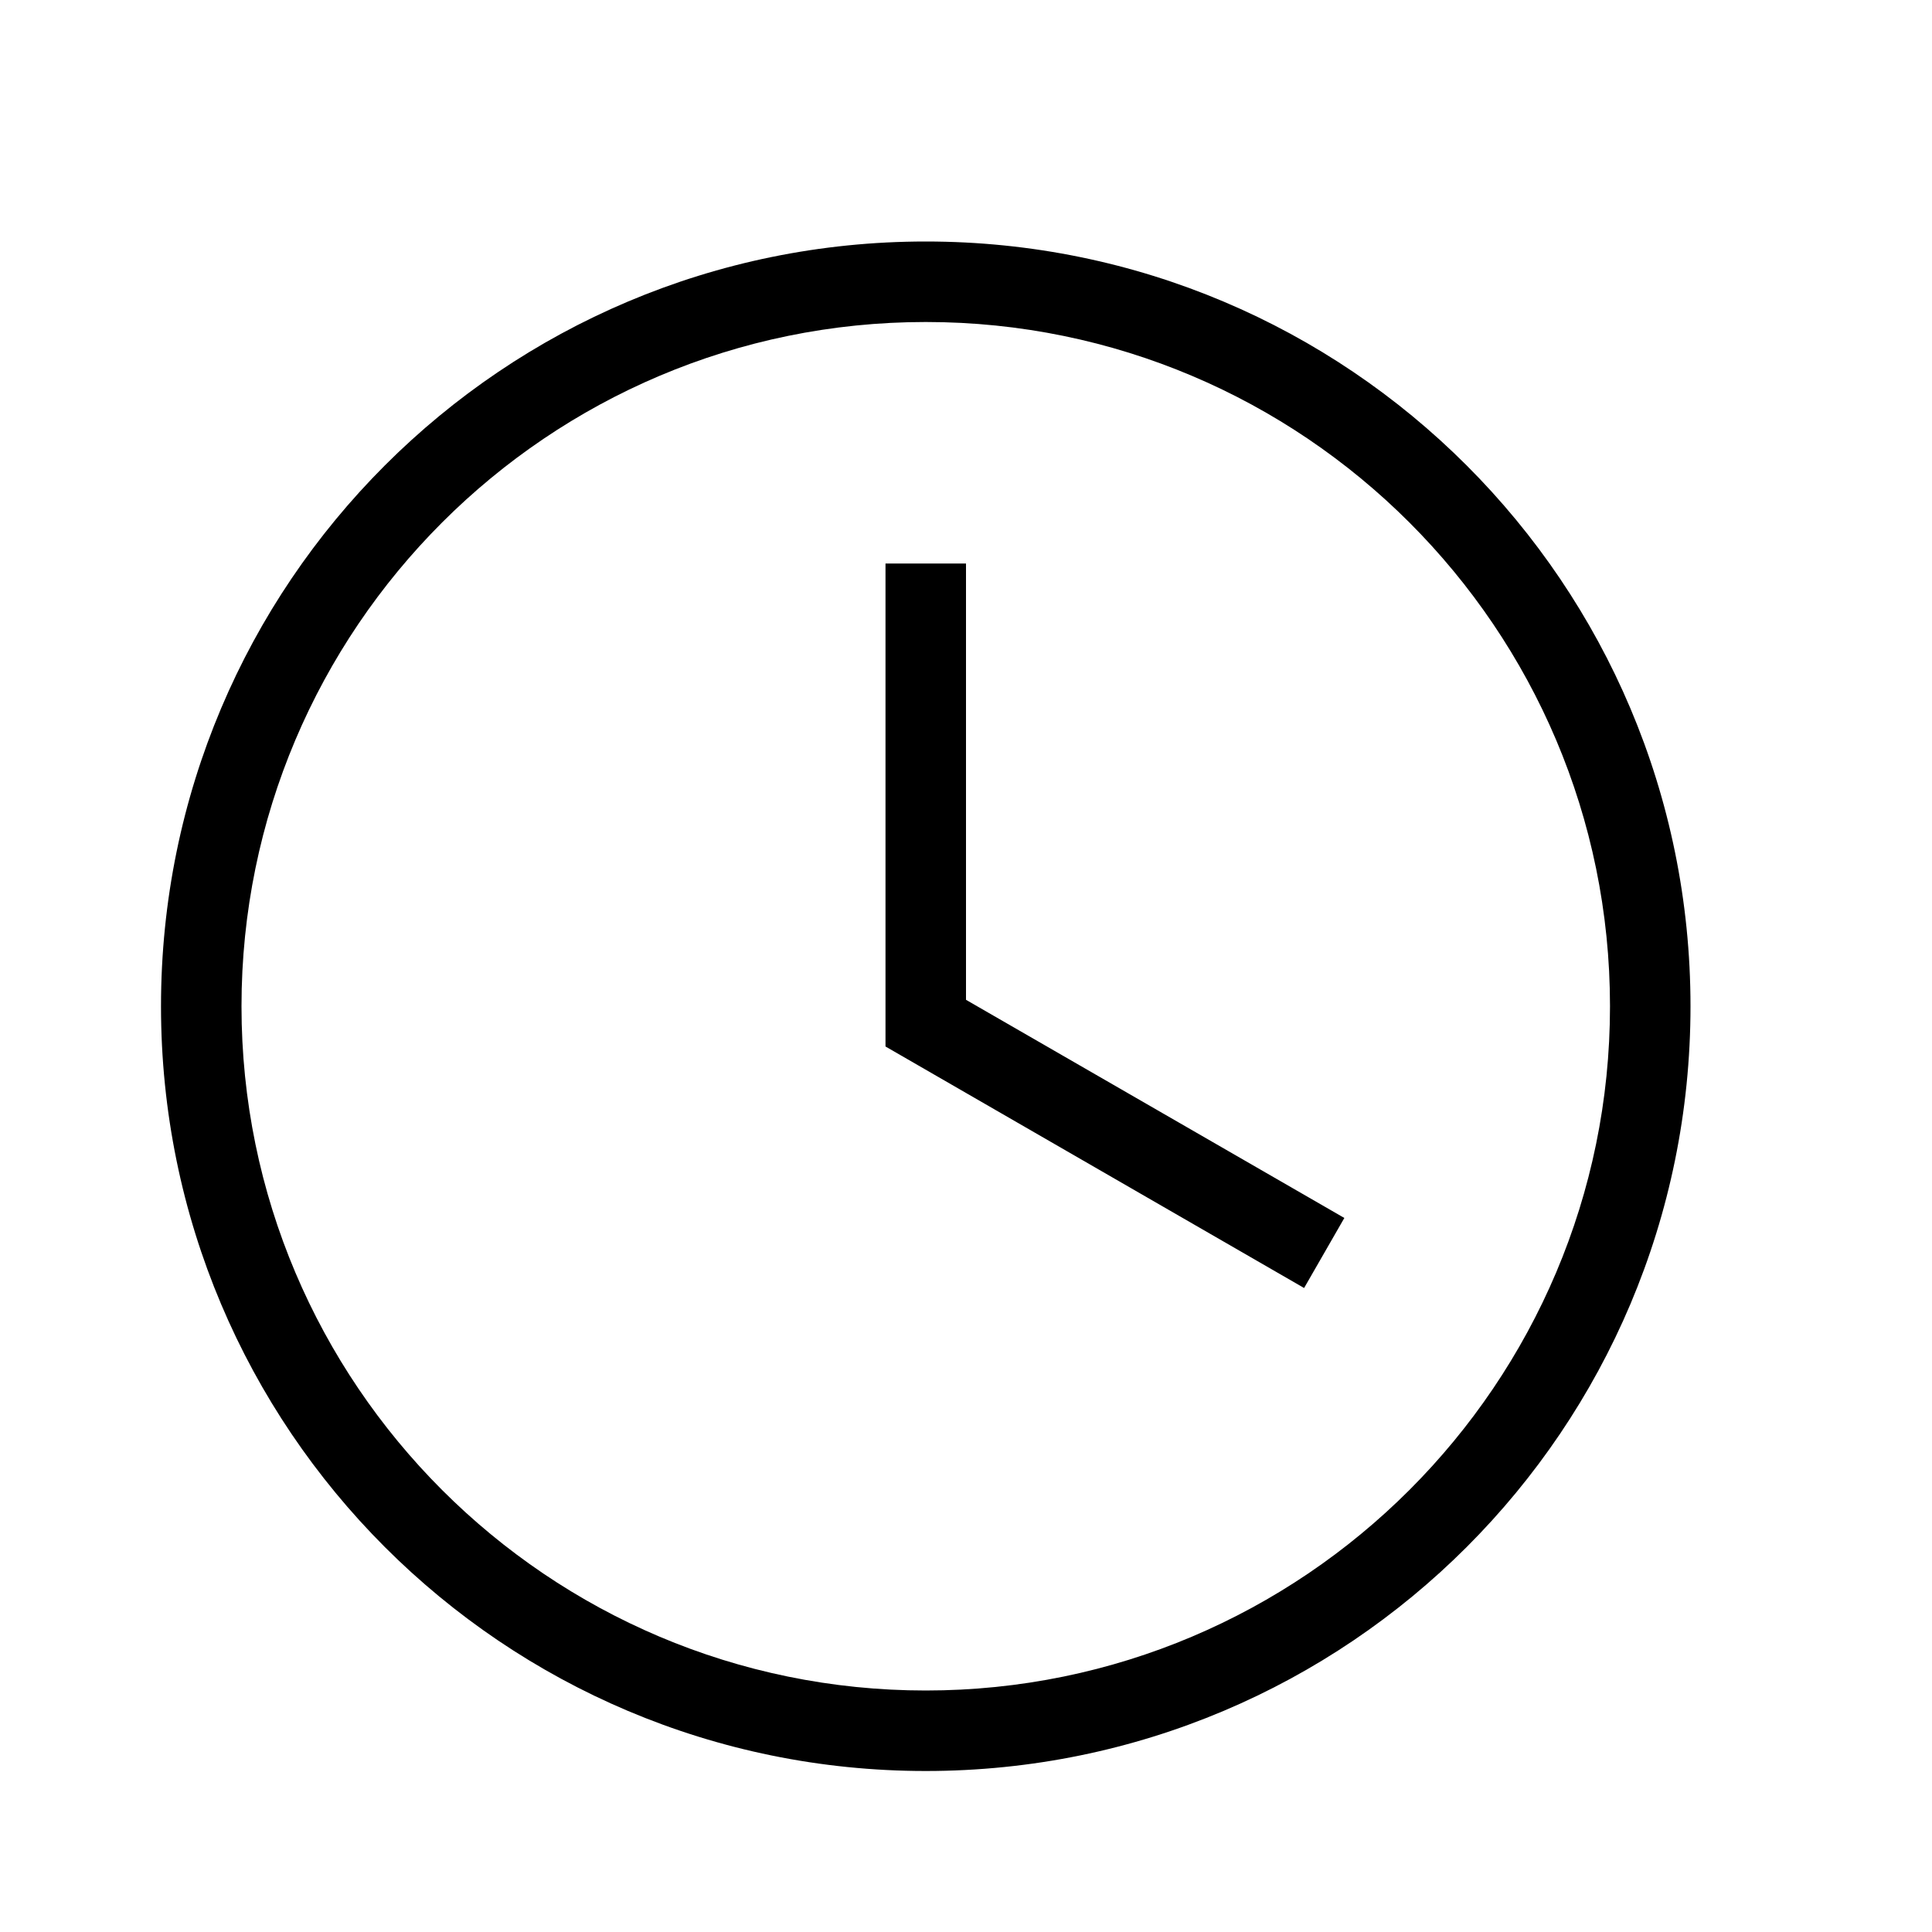
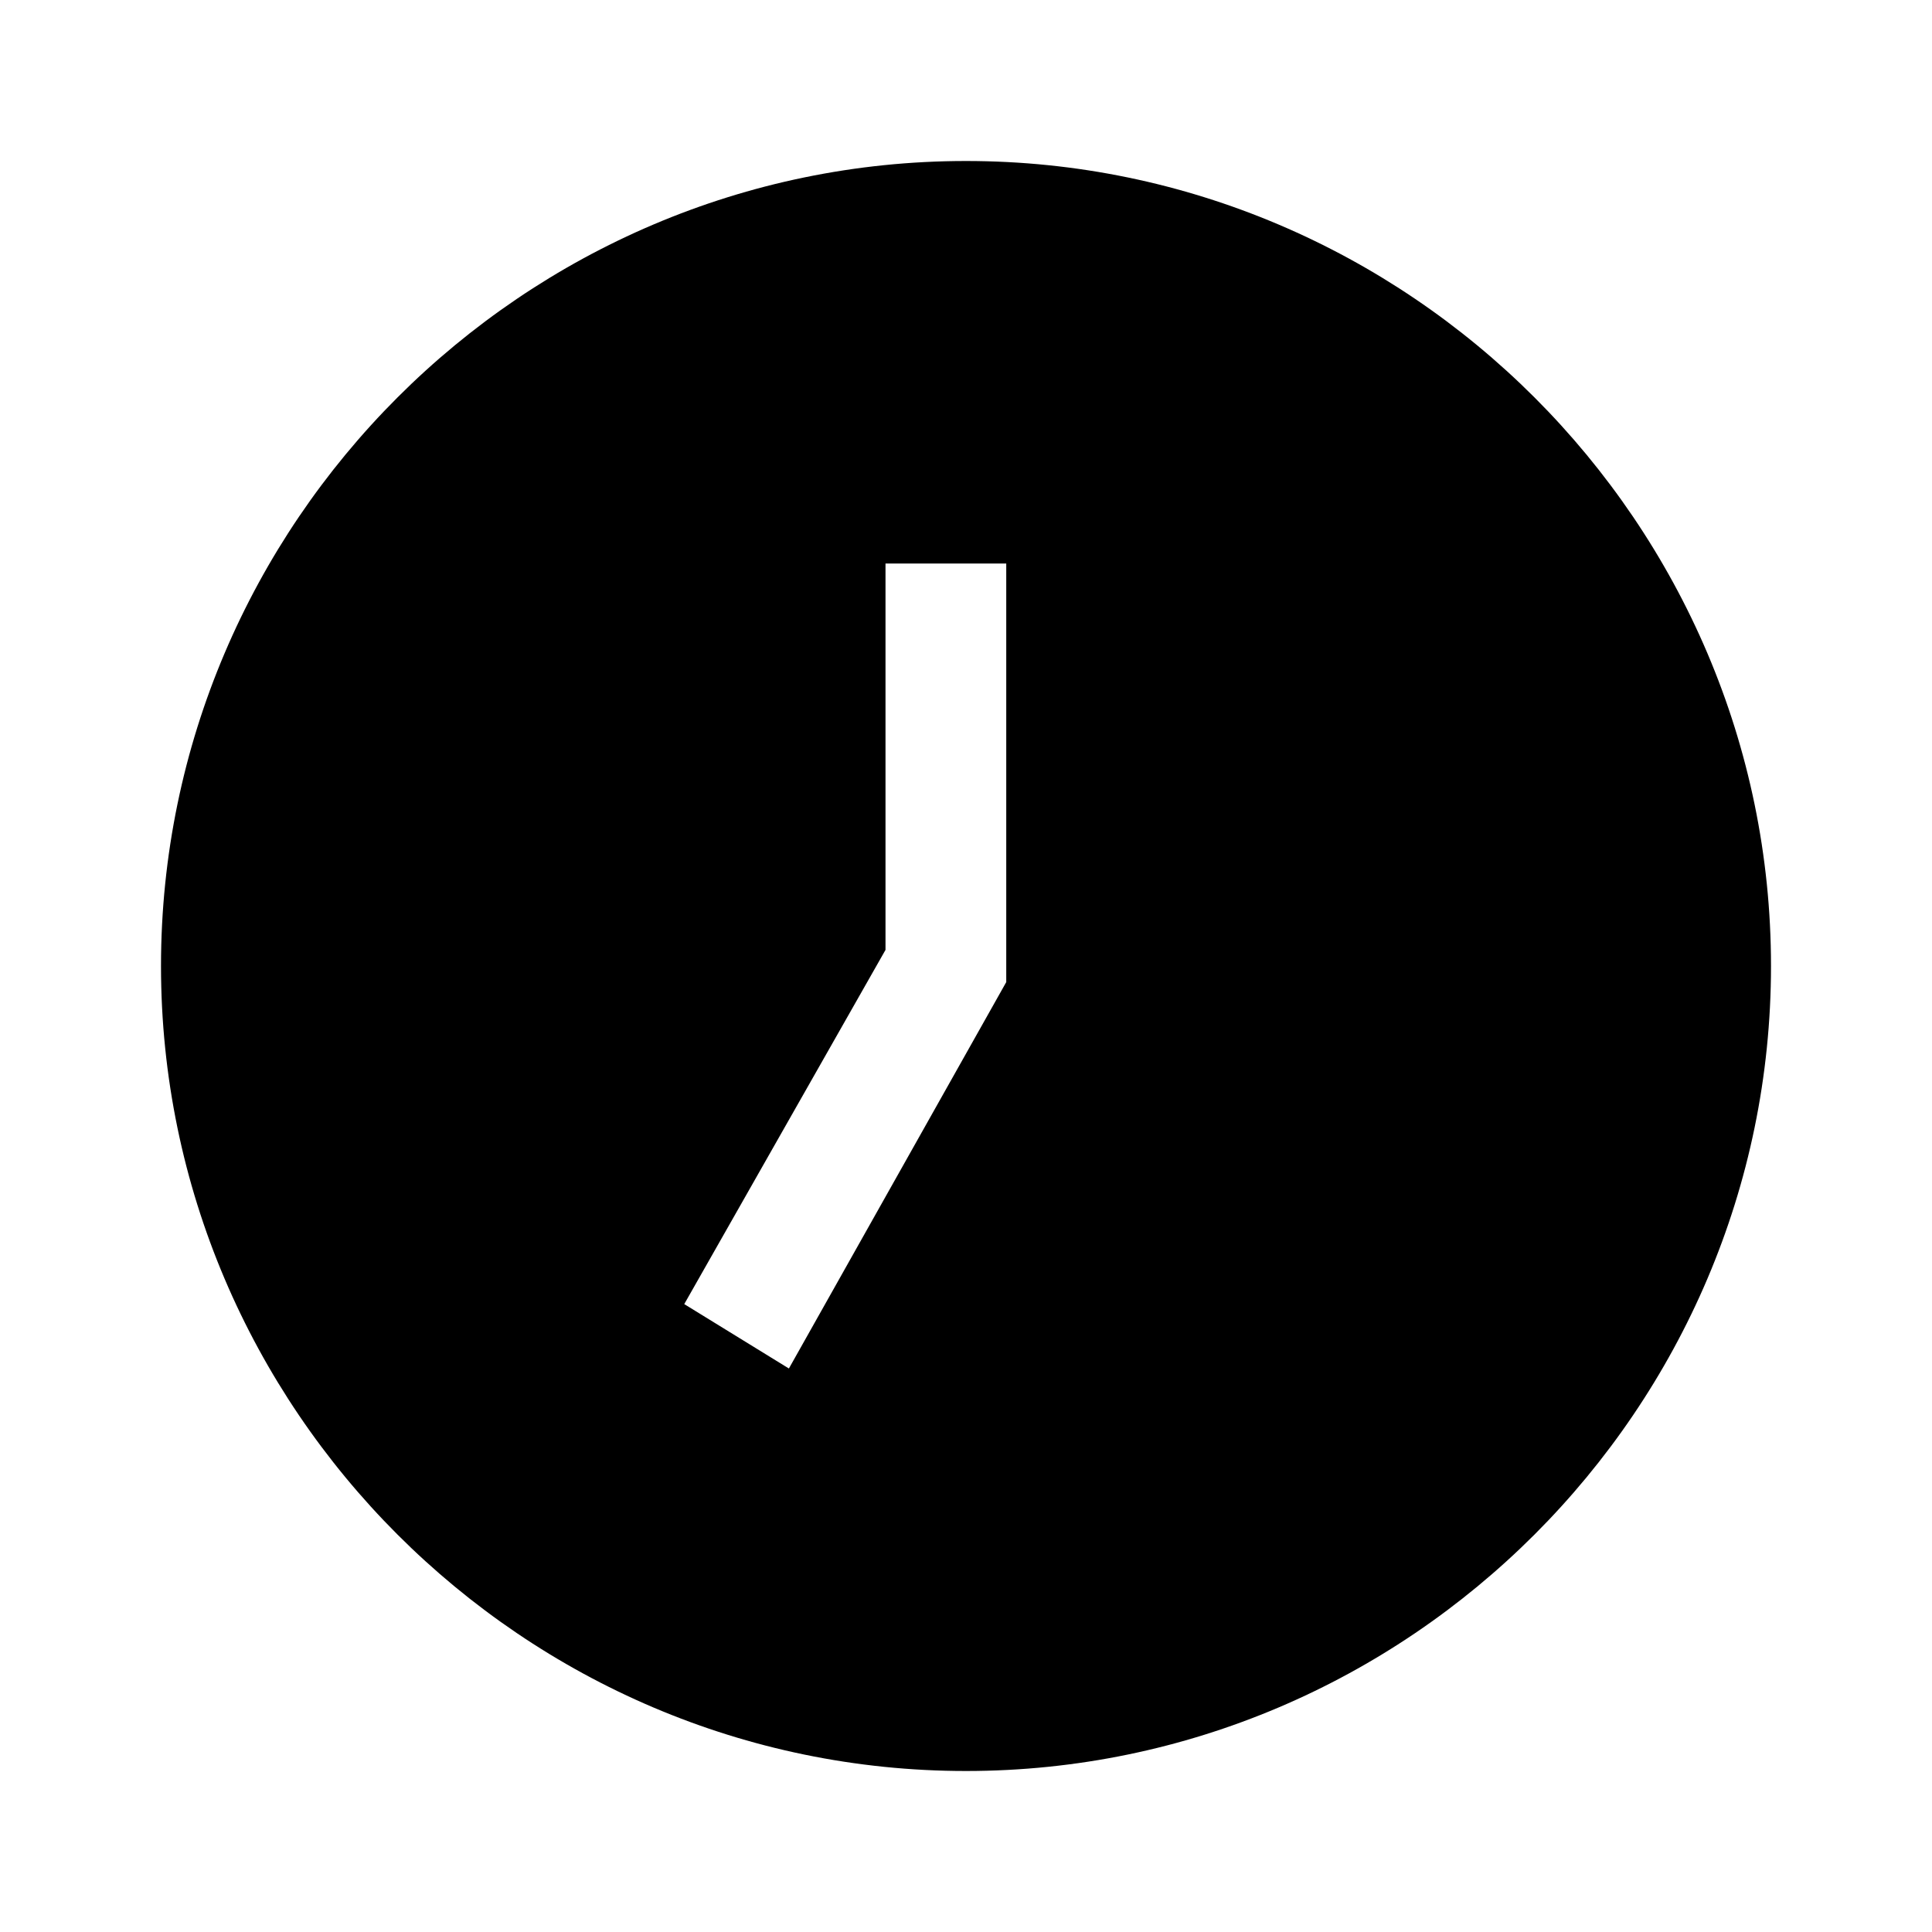
<svg xmlns="http://www.w3.org/2000/svg" viewBox="0 0 24 24">
-   <path d="M11.5,3C16.75,3 21,7.25 21,12.5C21,17.75 16.75,22 11.5,22C6.25,22 2,17.75 2,12.5C2,7.25 6.25,3 11.5,3M11.5,4C6.81,4 3,7.81 3,12.5C3,17.19 6.81,21 11.5,21C16.19,21 20,17.19 20,12.5C20,7.81 16.19,4 11.5,4M11,7H12V12.42L16.7,15.13L16.2,16L11,13V7Z" />
+   <path d="M12 2C6.5 2 2 6.5 2 12C2 17.5 6.5 22 12 22C17.5 22 22 17.5 22 12S17.5 2 12 2M12.5 12.2L9.8 17L8.5 16.2L11 11.8V7H12.5V12.2Z" />
</svg>
